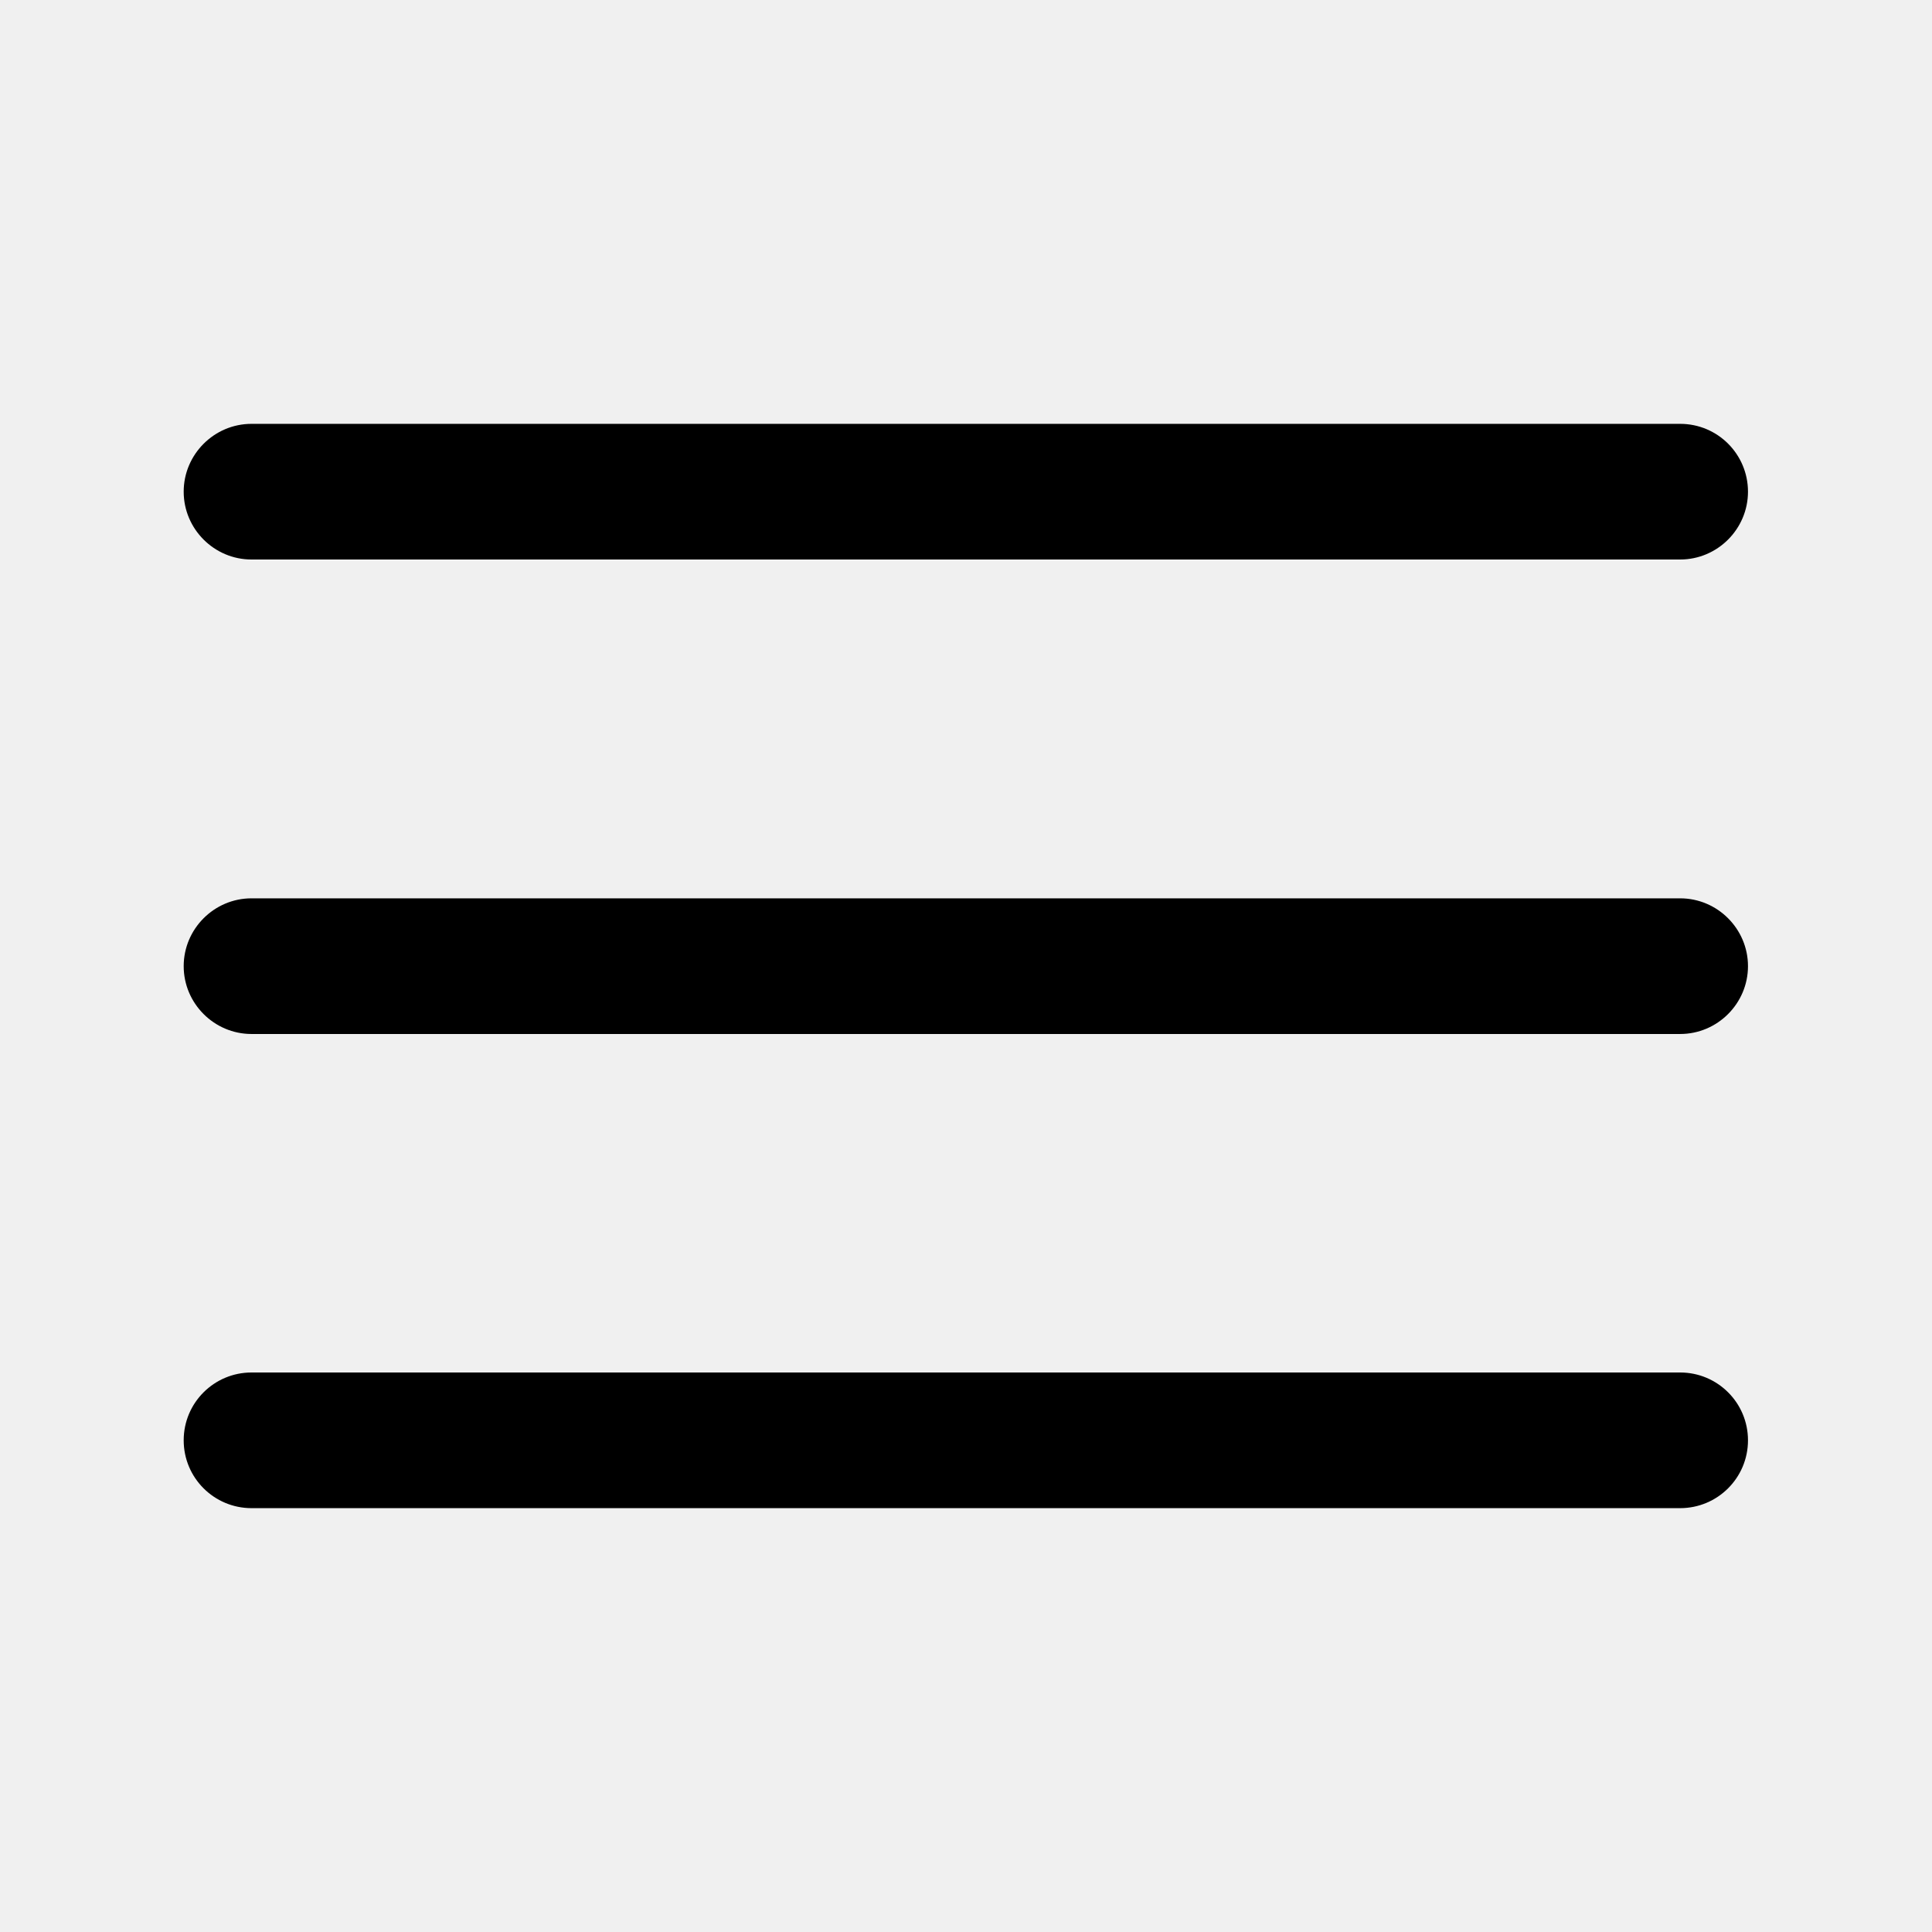
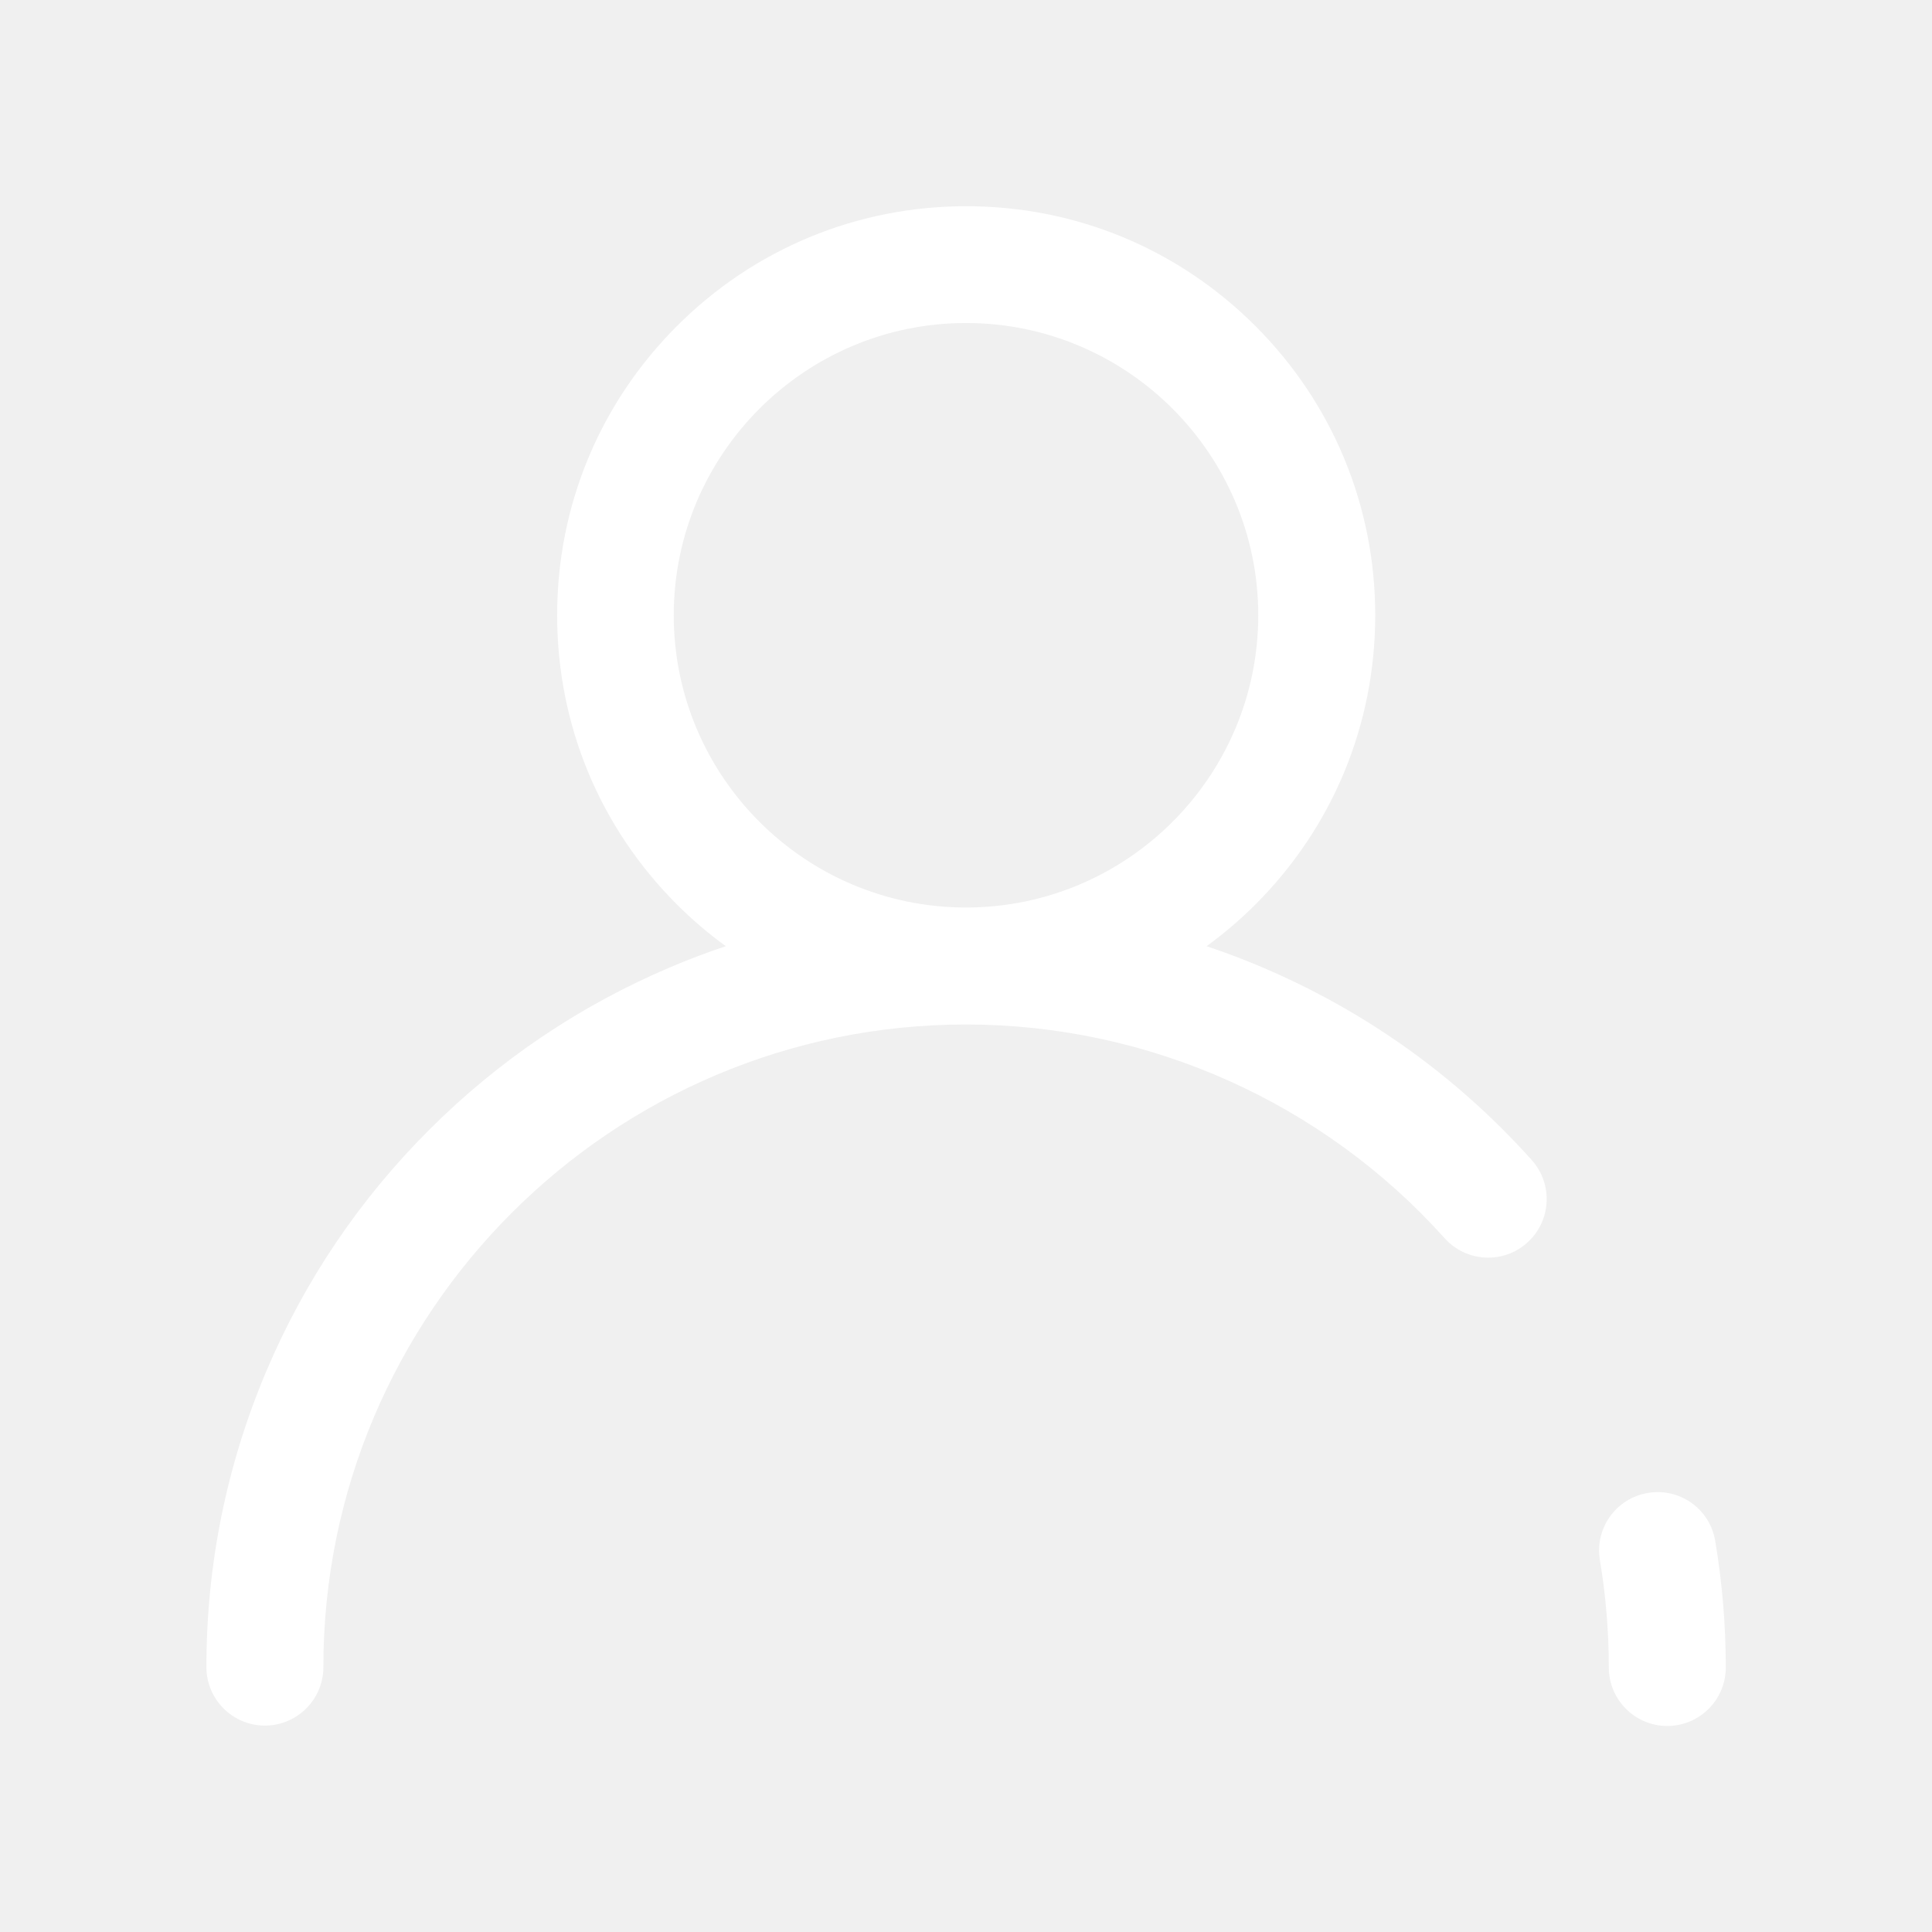
- <svg xmlns="http://www.w3.org/2000/svg" t="1650551433605" class="icon" viewBox="0 0 1024 1024" version="1.1" p-id="2069" width="200" height="200">
-   <defs>
-     <style type="text/css">@font-face { font-family: feedback-iconfont; src: url("//at.alicdn.com/t/font_1031158_u69w8yhxdu.woff2?t=1630033759944") format("woff2"), url("//at.alicdn.com/t/font_1031158_u69w8yhxdu.woff?t=1630033759944") format("woff"), url("//at.alicdn.com/t/font_1031158_u69w8yhxdu.ttf?t=1630033759944") format("truetype"); }
- </style>
-   </defs>
-   <path d="M133.31 296.552h757.207c19.782 0 35.951-16.169 35.951-35.95 0-19.782-15.997-35.952-35.95-35.952H133.31c-19.782 0-35.951 16.17-35.951 35.951 0 19.782 16.17 35.951 35.95 35.951zM890.517 476.135H133.311c-19.782 0-35.951 16.17-35.951 35.951 0 19.782 16.17 35.951 35.95 35.951h757.207c19.782 0 35.951-16.17 35.951-35.951 0-19.782-16.17-35.95-35.95-35.95zM890.517 727.448H133.311c-19.782 0-35.951 15.997-35.951 35.95s16.17 35.952 35.95 35.952h757.207c19.782 0 35.951-15.998 35.951-35.951s-16.17-35.951-35.95-35.951z" p-id="2070" />
+ <svg xmlns="http://www.w3.org/2000/svg" t="1662051221130" class="icon" viewBox="0 0 1024 1024" version="1.1" p-id="980" width="200" height="200">
+   <path d="M909.1 816.7c-2.8-16.9-18.8-28.3-35.7-25.4-16.9 2.8-28.3 18.8-25.4 35.7 3.1 18.6 4.7 37.7 4.7 56.8 0 17.1 13.9 31 31 31s31-13.9 31-31c0-22.6-1.9-45.1-5.6-67.1zM811.9 614.9c-37.4-41.7-82.1-74.6-132.9-97.8-12.9-5.9-26.1-11.1-39.5-15.6 9.1-6.6 17.8-14 25.9-22.1 41-41 63.5-95.4 63.5-153.3 0-57.9-22.6-112.4-63.5-153.3-41-41-95.4-63.5-153.3-63.5-57.9 0-112.4 22.6-153.3 63.5-41 41-63.5 95.4-63.5 153.3 0 57.9 22.5 112.4 63.5 153.3 8.1 8.1 16.8 15.5 25.9 22.1-9.9 3.3-19.7 7-29.3 11.1-47.9 20.3-91 49.3-128 86.3s-66 80-86.3 128c-21 49.7-31.7 102.4-31.7 156.7 0 17.1 13.9 31 31 31s31-13.9 31-31C171.3 695.8 324.1 543 512 543c96.7 0 189.1 41.3 253.7 113.3 11.4 12.7 31 13.8 43.7 2.4 12.8-11.4 13.9-31 2.5-43.8zM512 481c-85.4 0-154.9-69.5-154.9-154.9S426.6 171.2 512 171.2s154.9 69.5 154.9 154.9S597.4 481 512 481z" fill="#FFFFFF" p-id="981" />
</svg>
